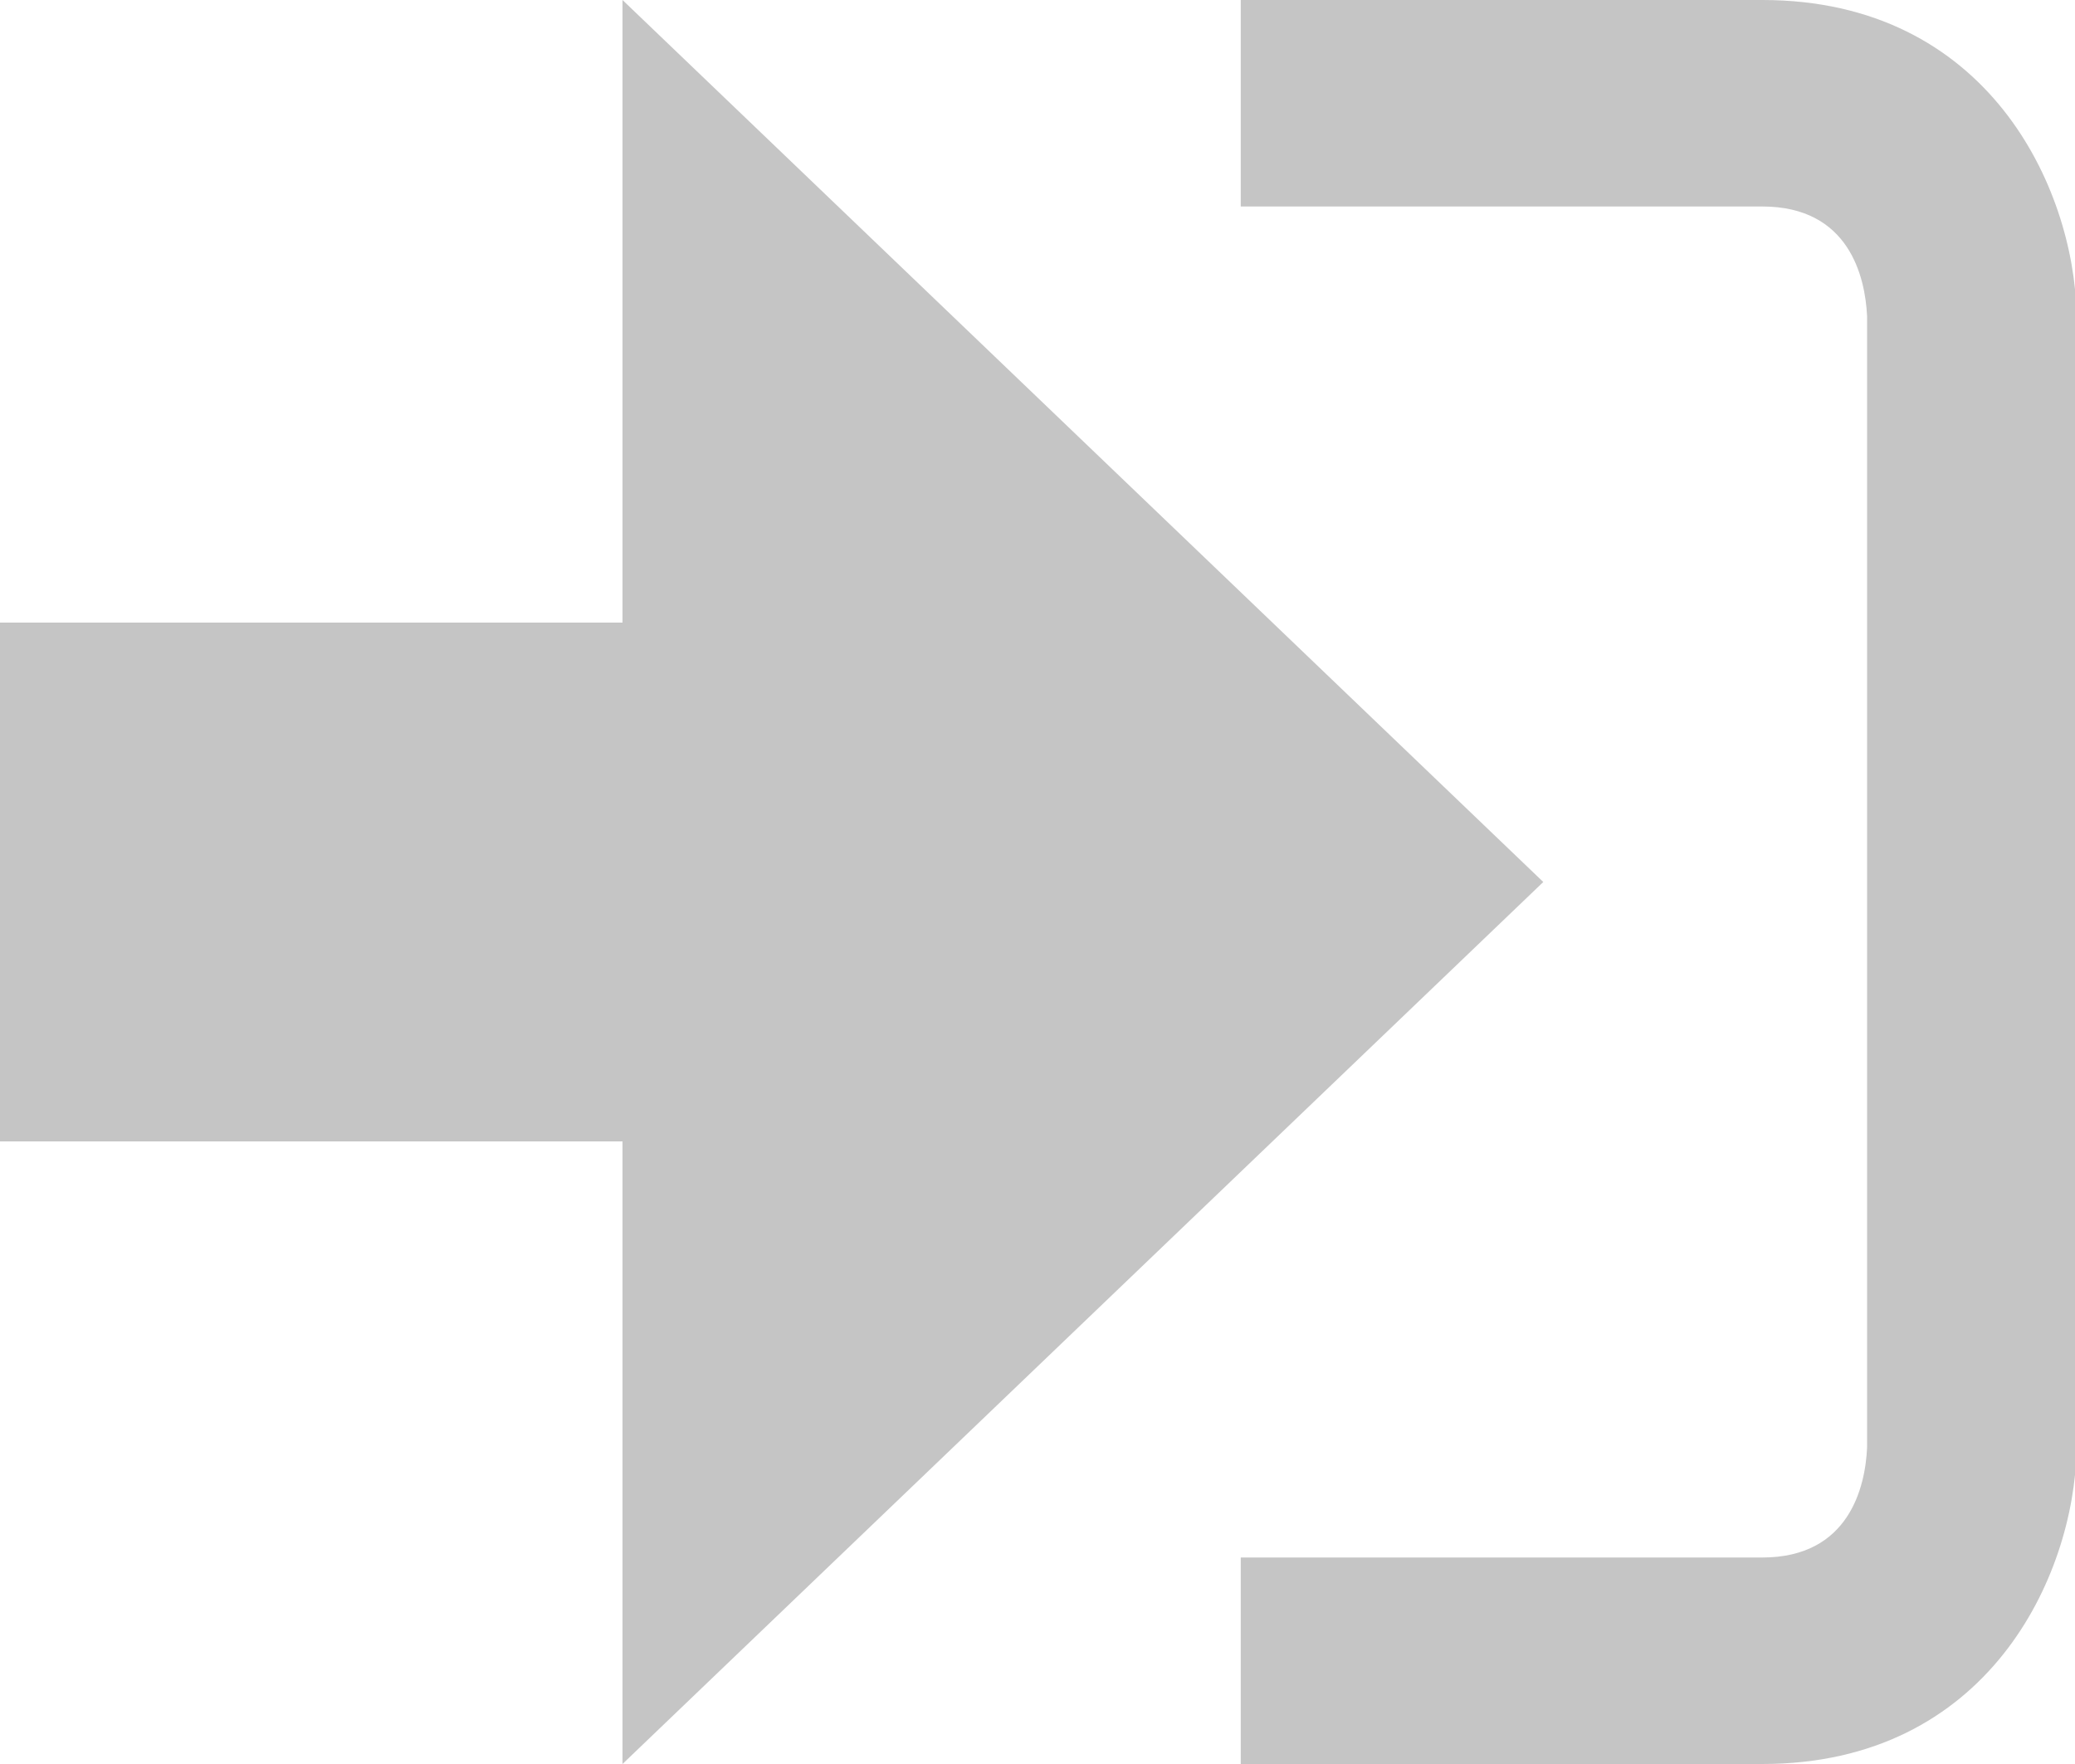
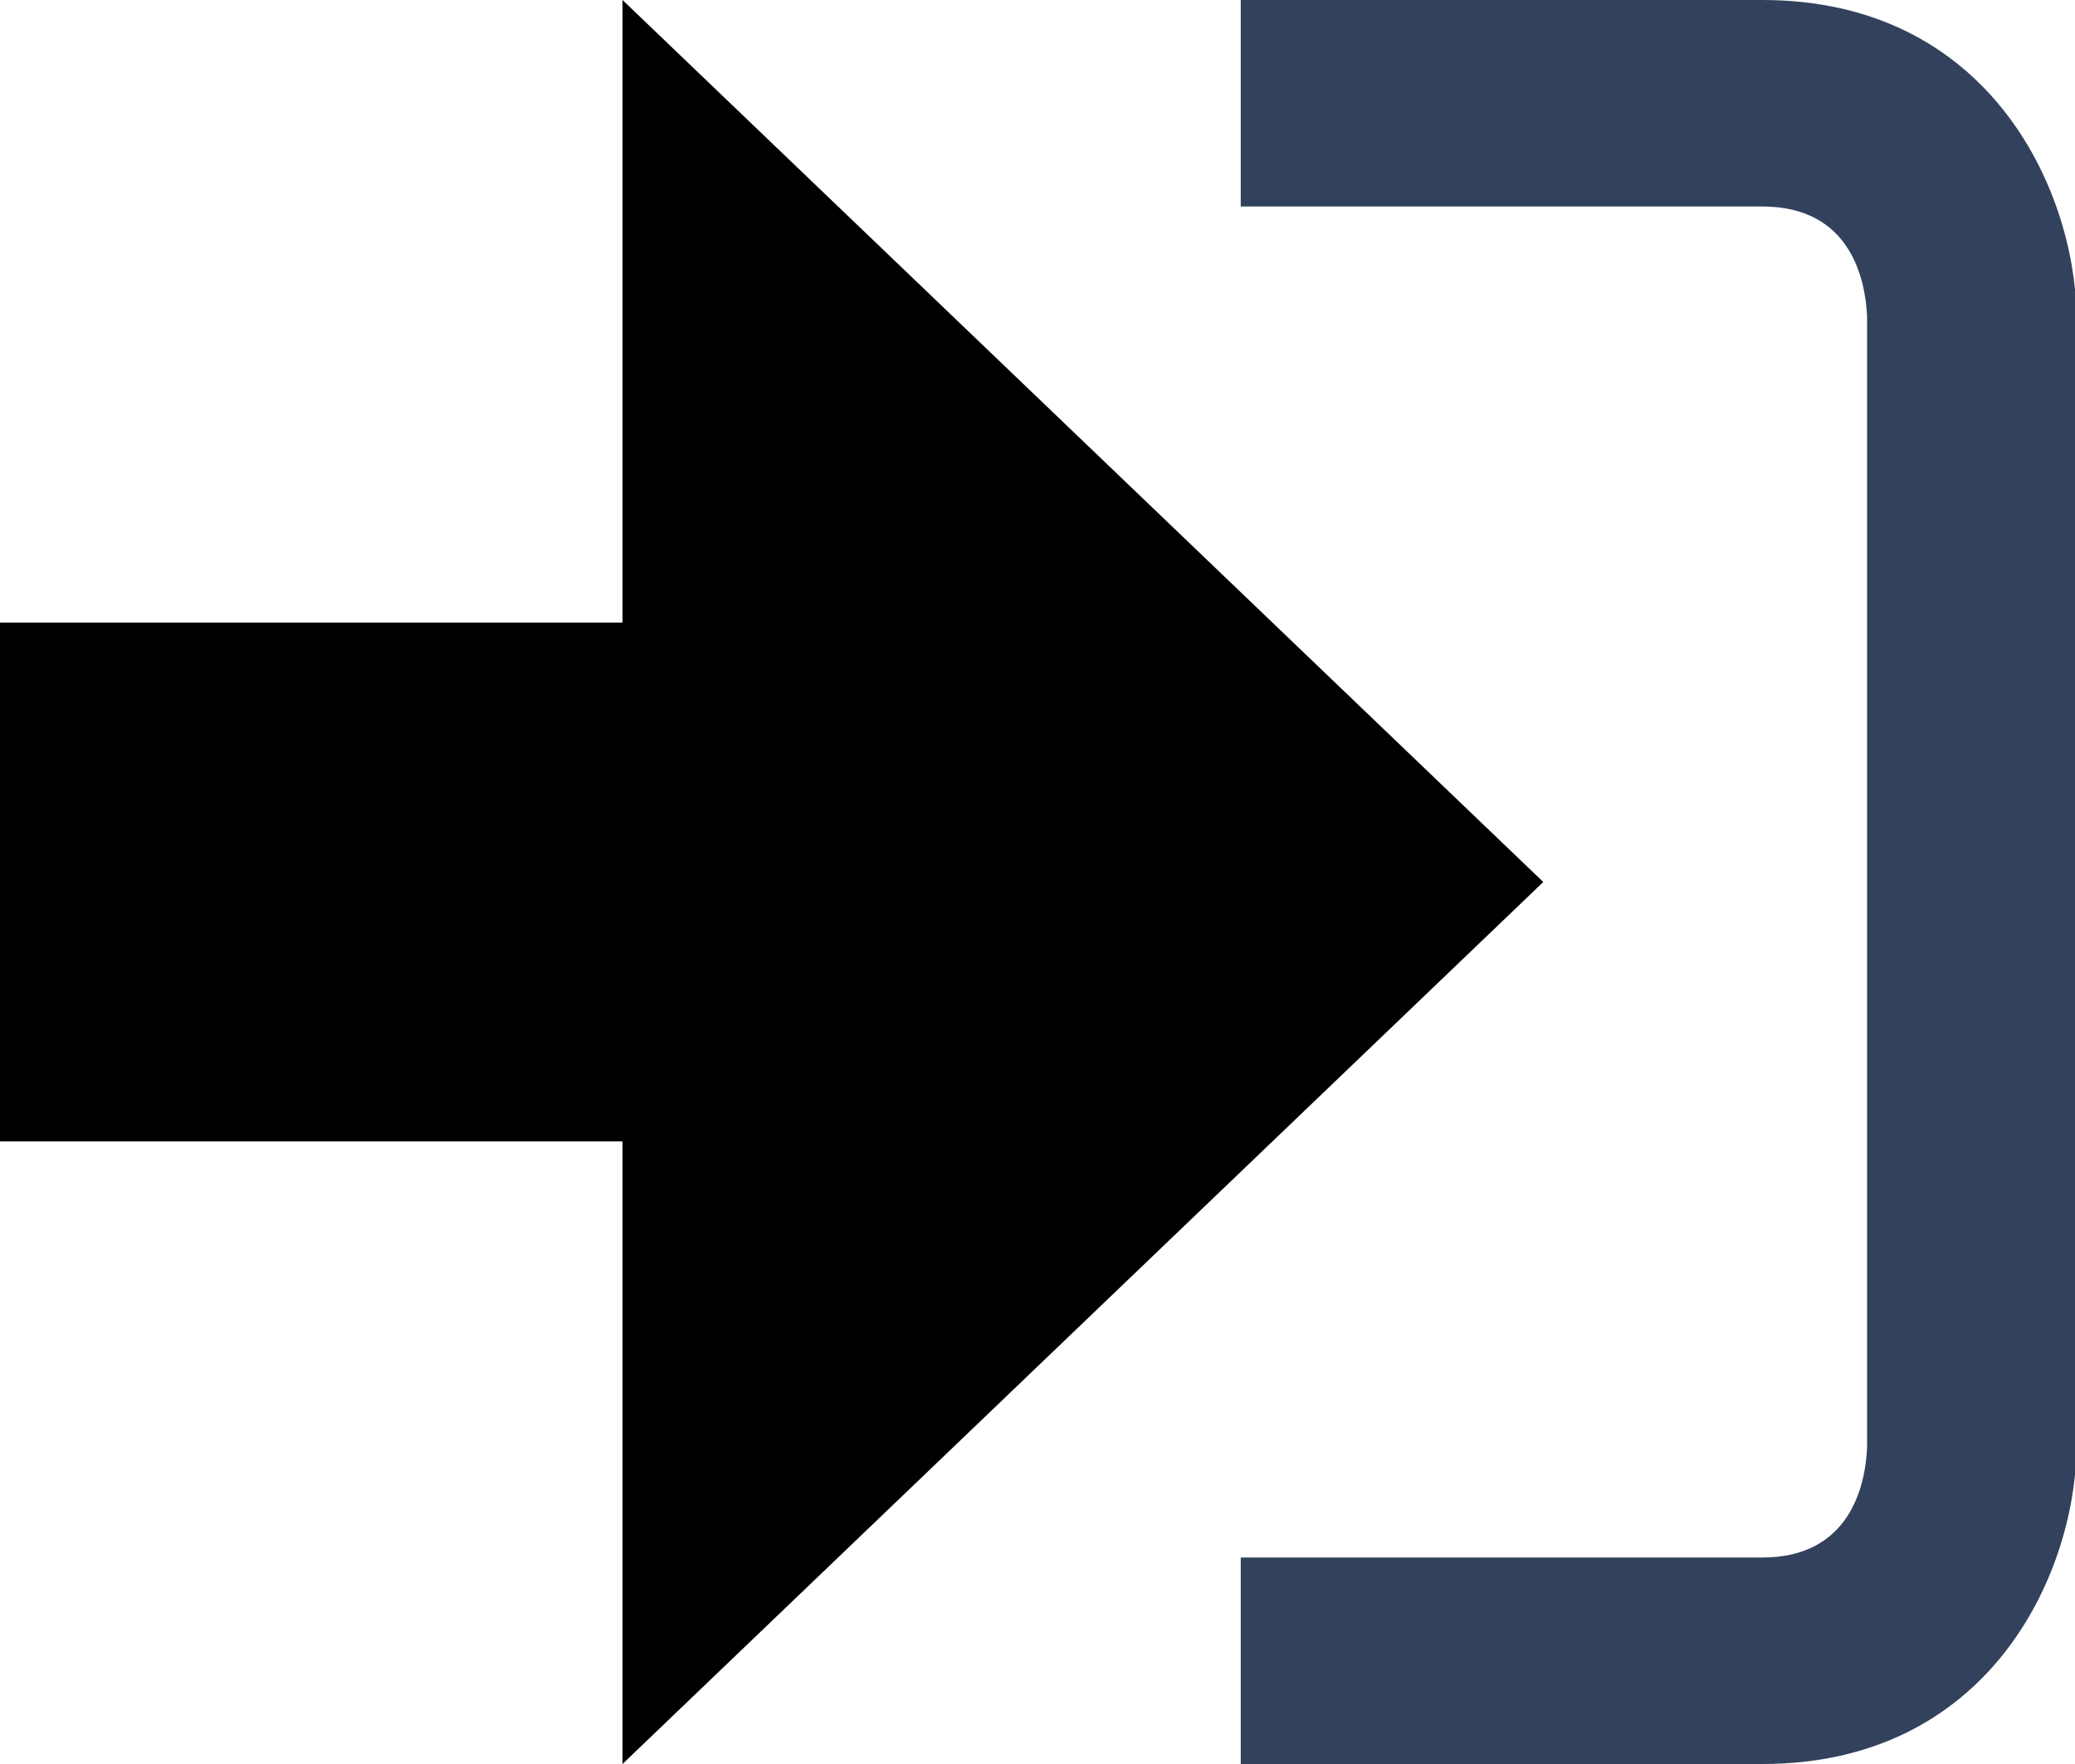
<svg xmlns="http://www.w3.org/2000/svg" width="20" height="17" viewBox="0 0 20 17">
-   <path fill="#c5c5c5" d="M14.875 8.5L6 0v6H0v5h6v6z" />
-   <path fill="#c5c5c5" d="M16.986 15.01h-5.027V17h5.027c2.178 0 3.004-1.81 3.029-3.026V3.028C19.99 1.811 19.164 0 16.986 0h-5.027v1.99h5.027c.839 0 .992.681 1.01 1.057v10.904c-.017.376-.171 1.059-1.01 1.059z" />
+   <path fill="#c32425c" d="M14.875 8.5L6 0v6H0v5h6v6z" />
+   <path fill="#32425c" d="M16.986 15.01h-5.027V17h5.027c2.178 0 3.004-1.81 3.029-3.026V3.028C19.99 1.811 19.164 0 16.986 0h-5.027v1.99h5.027c.839 0 .992.681 1.01 1.057v10.904c-.017.376-.171 1.059-1.01 1.059z" />
</svg>
